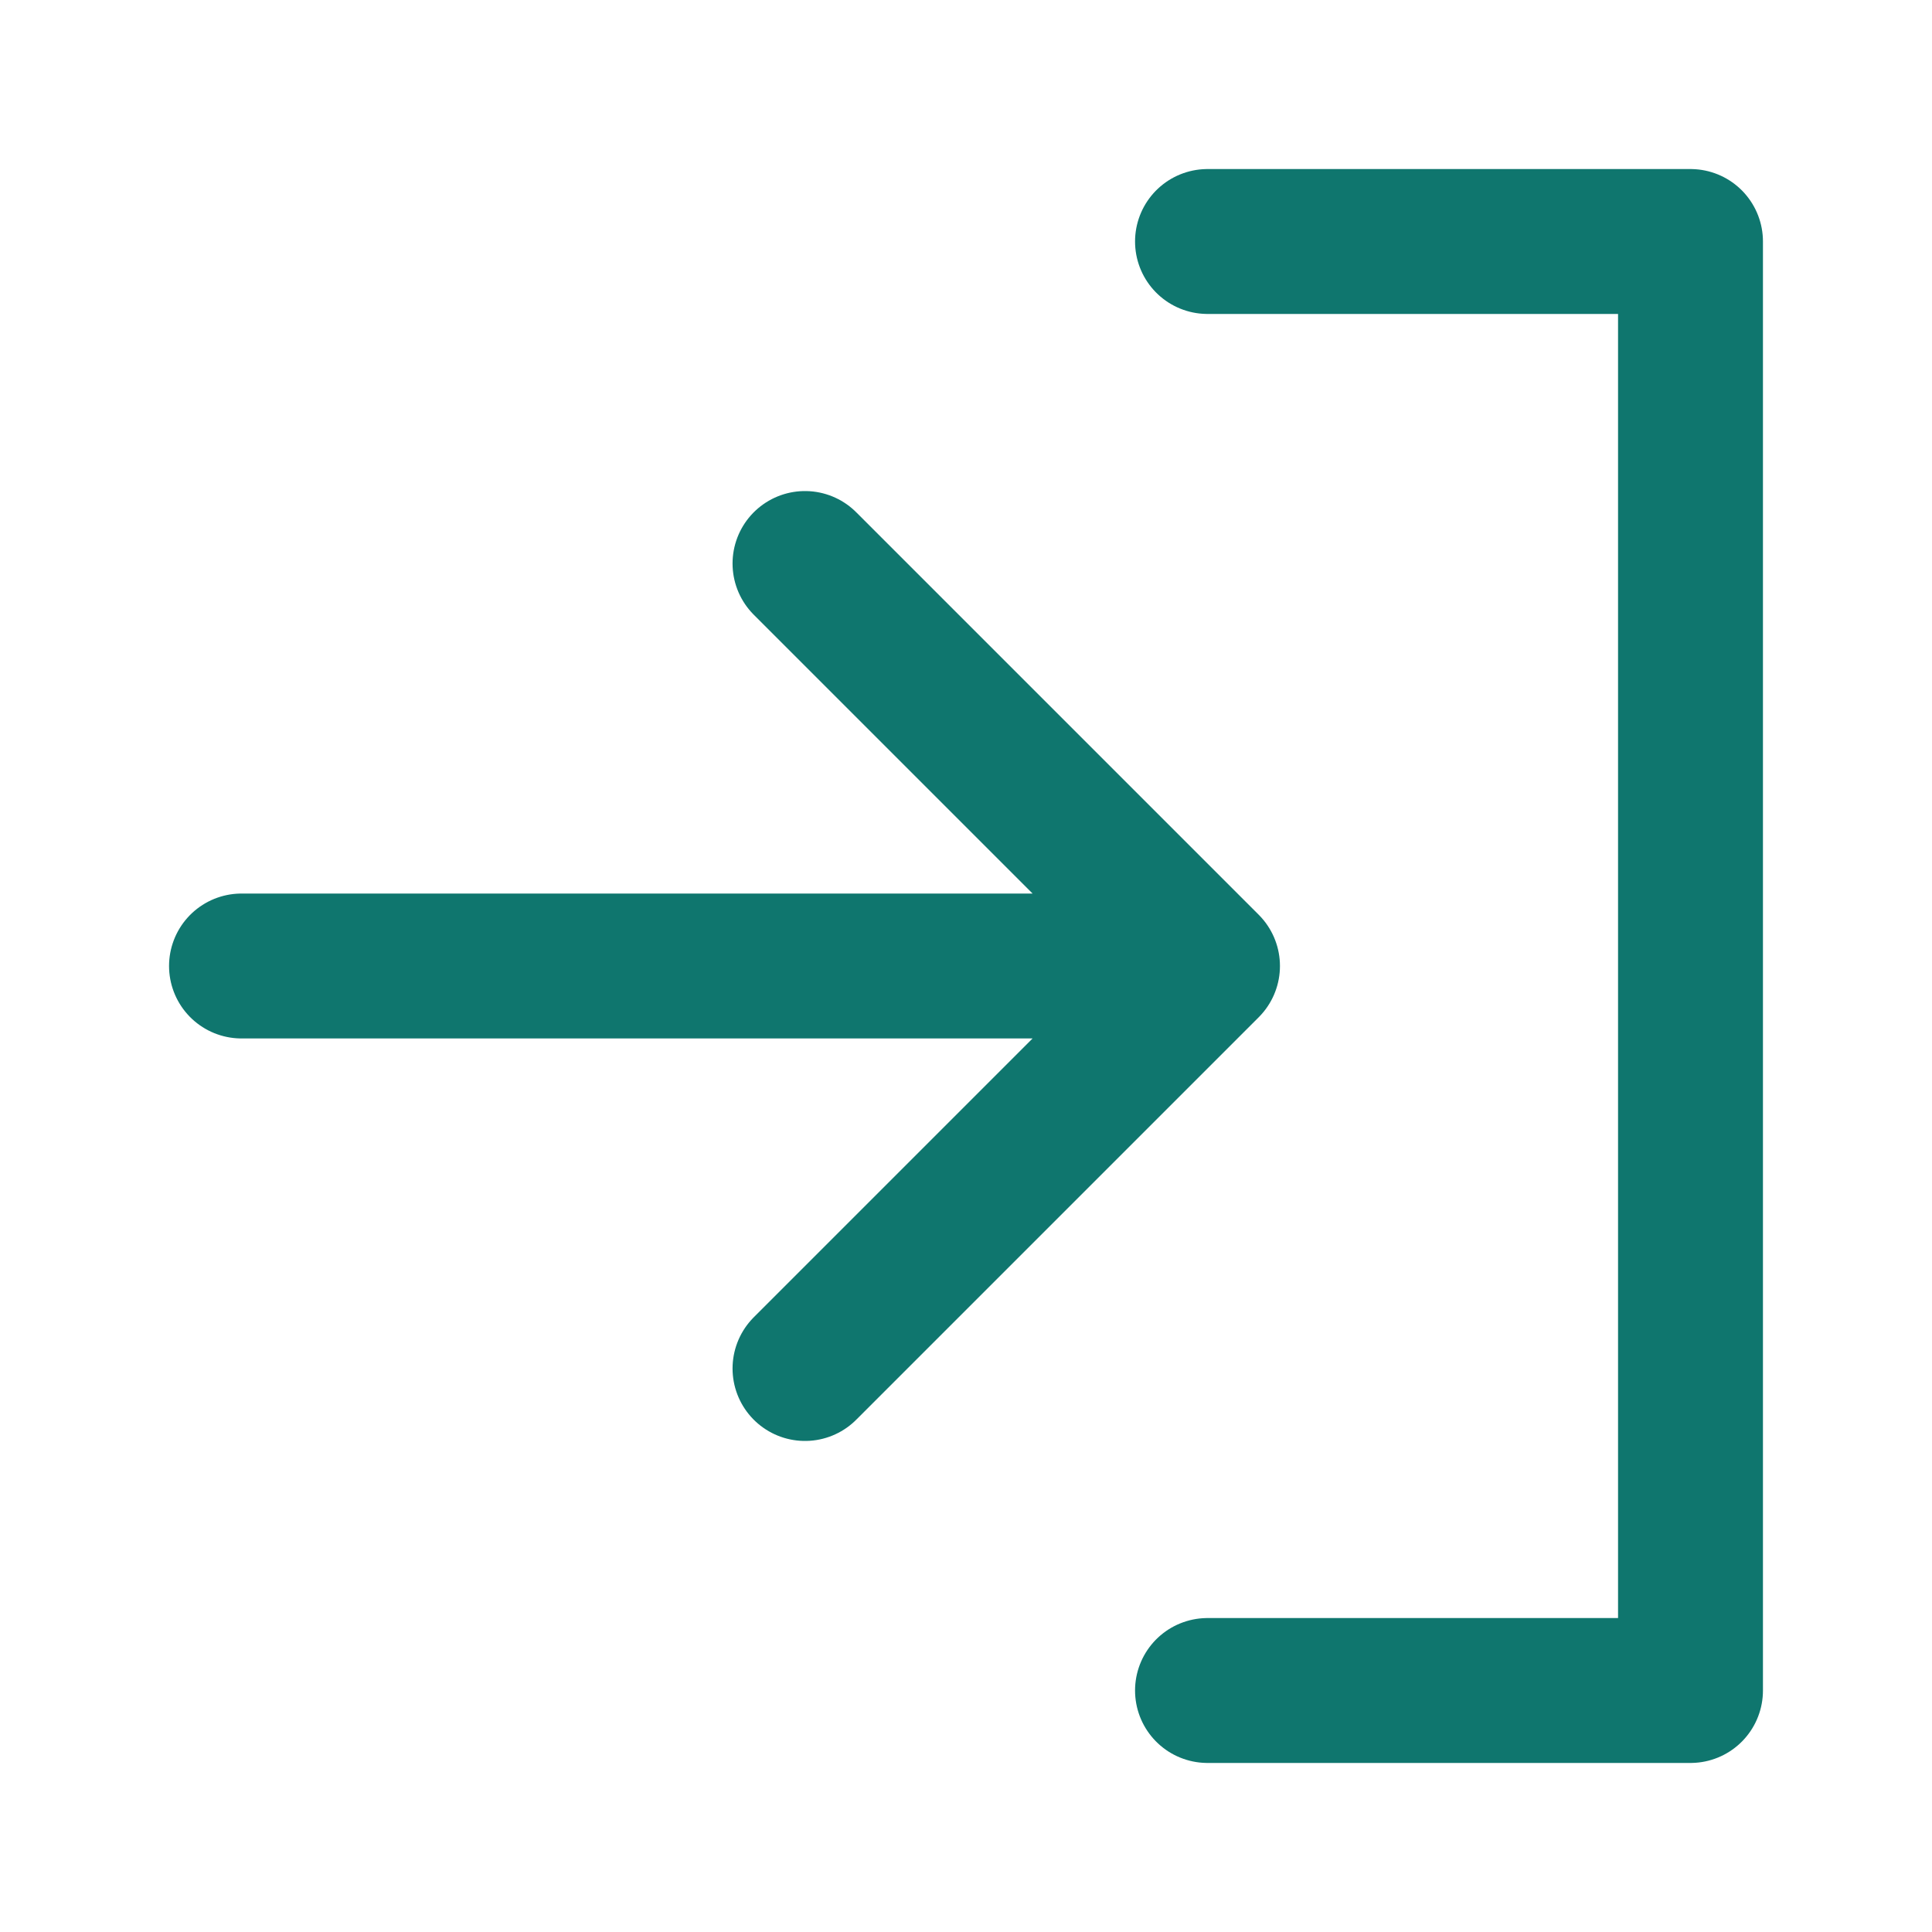
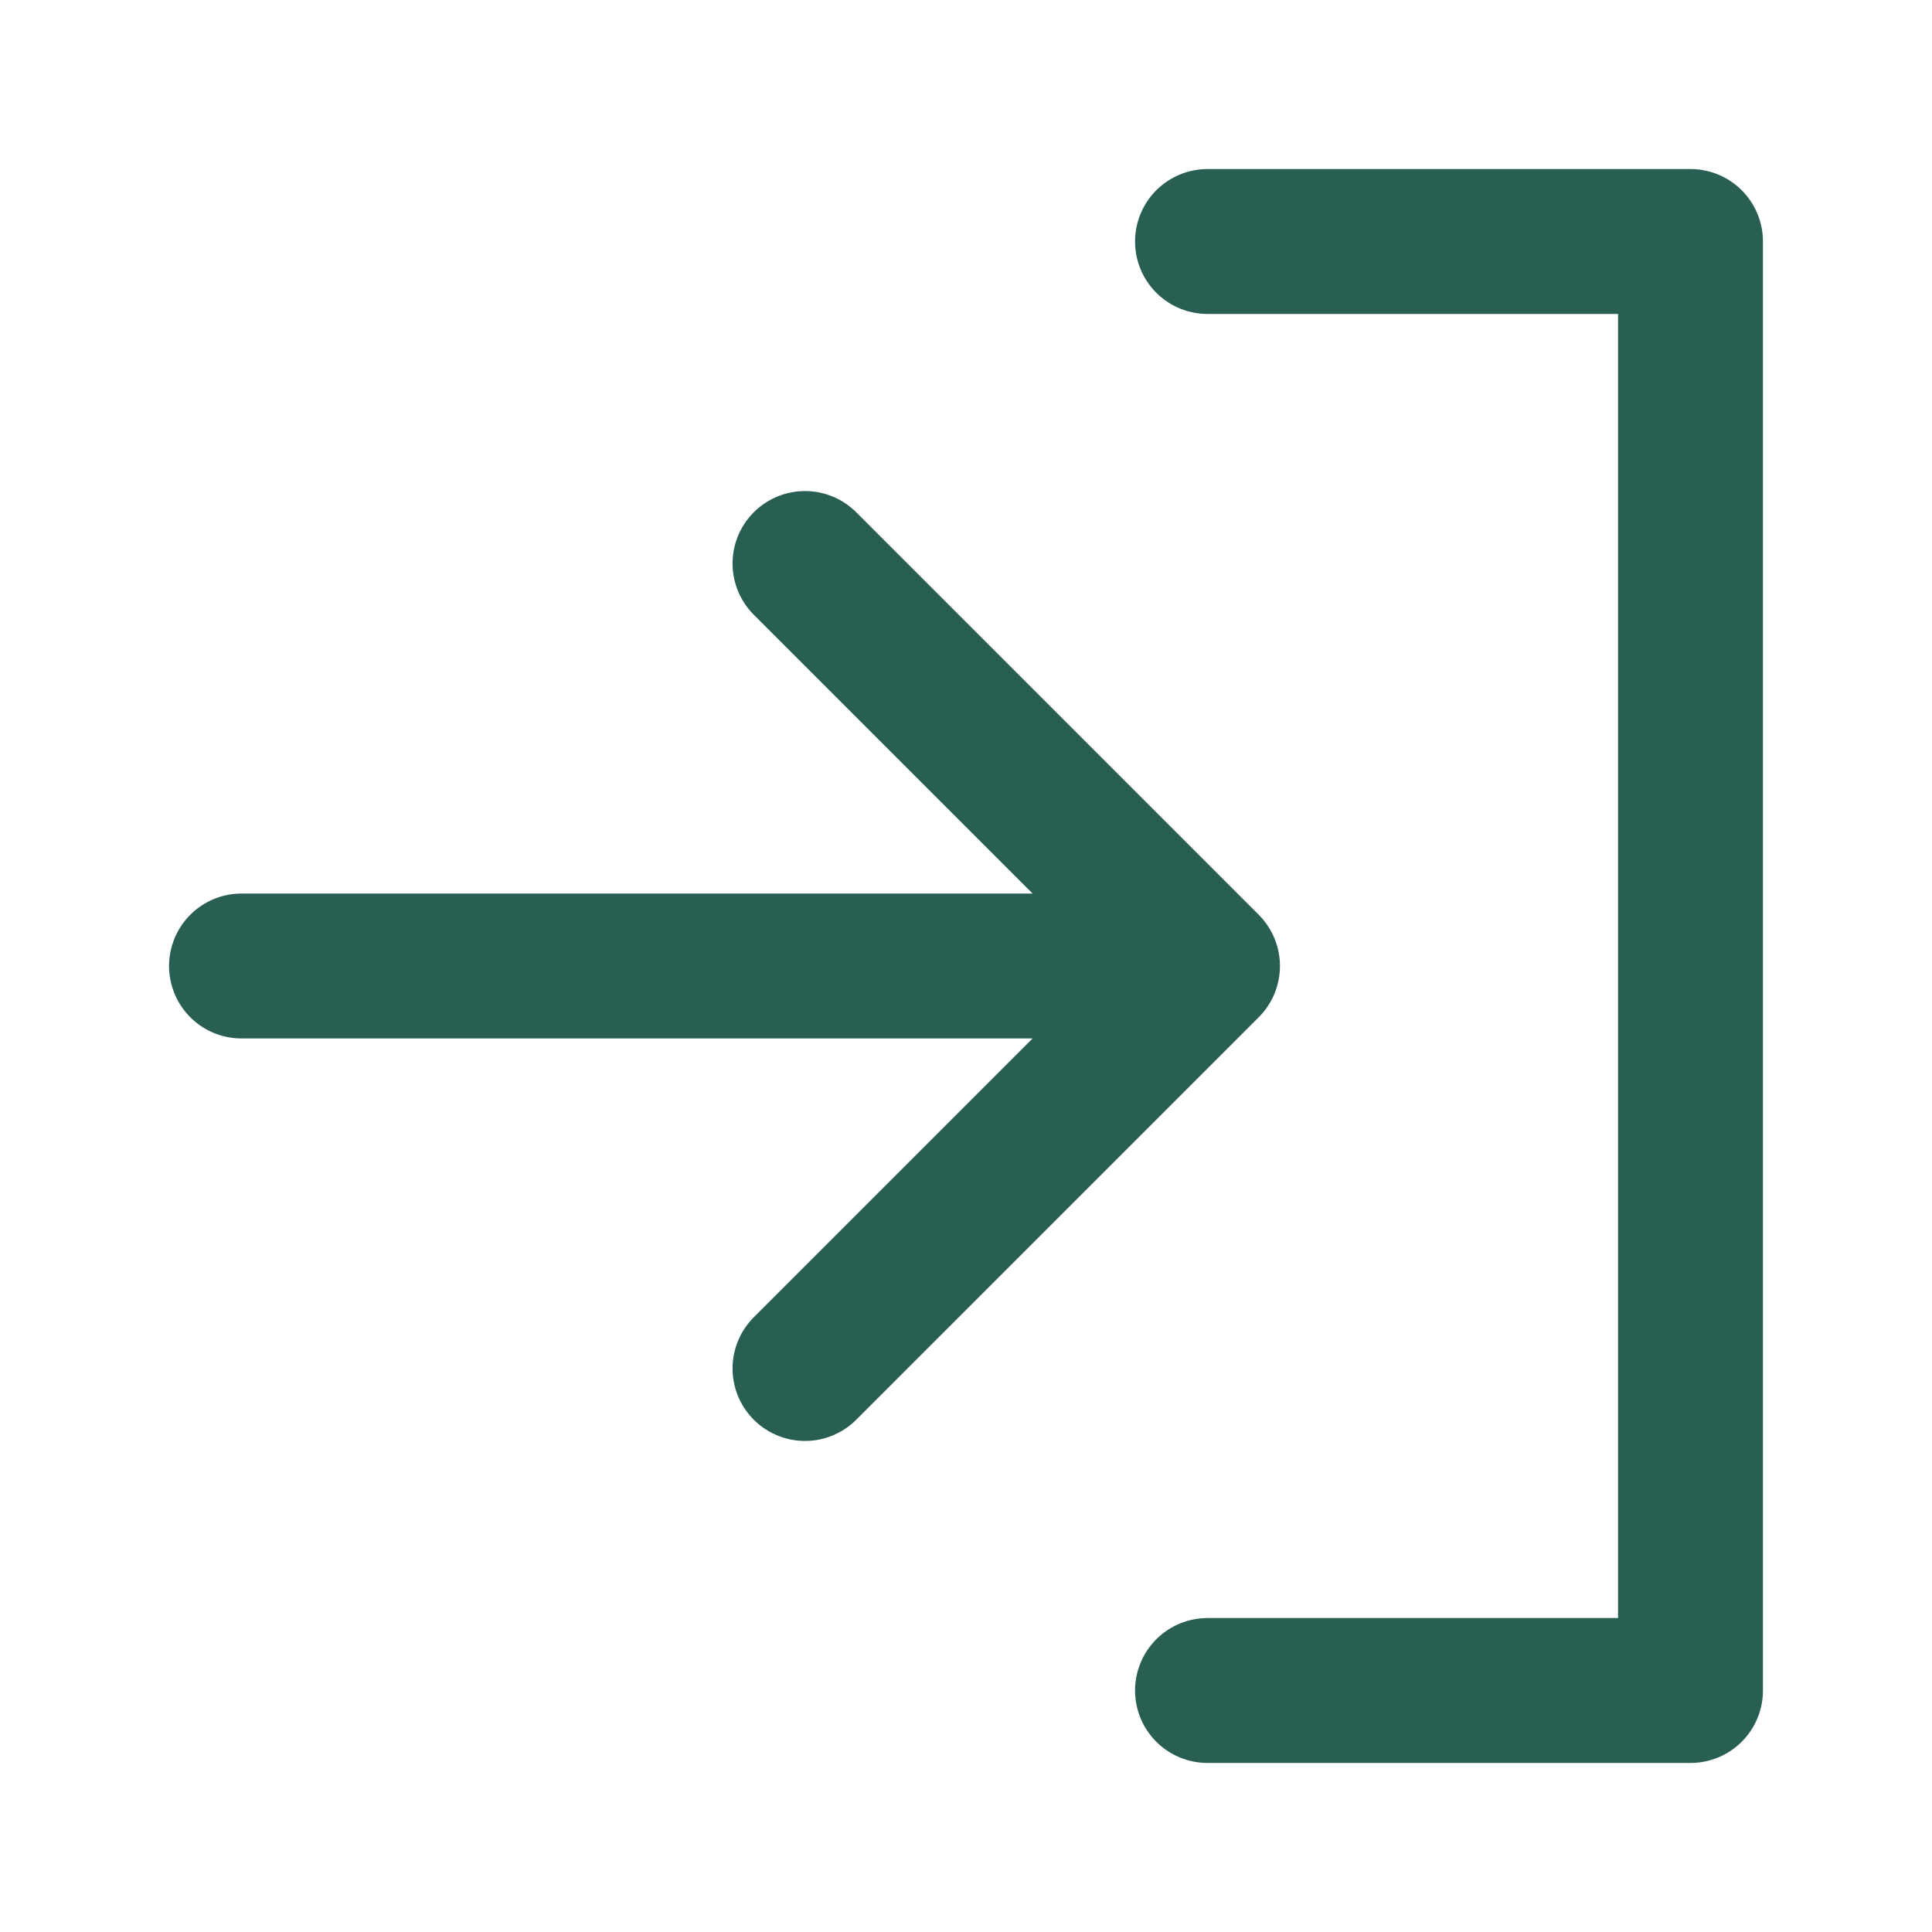
- <svg xmlns="http://www.w3.org/2000/svg" width="20" height="20" viewBox="0 0 24 24" fill="none" stroke="#0f766e" stroke-width="1.8" stroke-linecap="round" stroke-linejoin="round">
+ <svg xmlns="http://www.w3.org/2000/svg" width="20" height="20" viewBox="0 0 24 24" fill="none" stroke="#285F52" stroke-width="1.8" stroke-linecap="round" stroke-linejoin="round">
  <path d="M10 17l5-5-5-5M15 12H3M15 3h6v18h-6" />
</svg>
